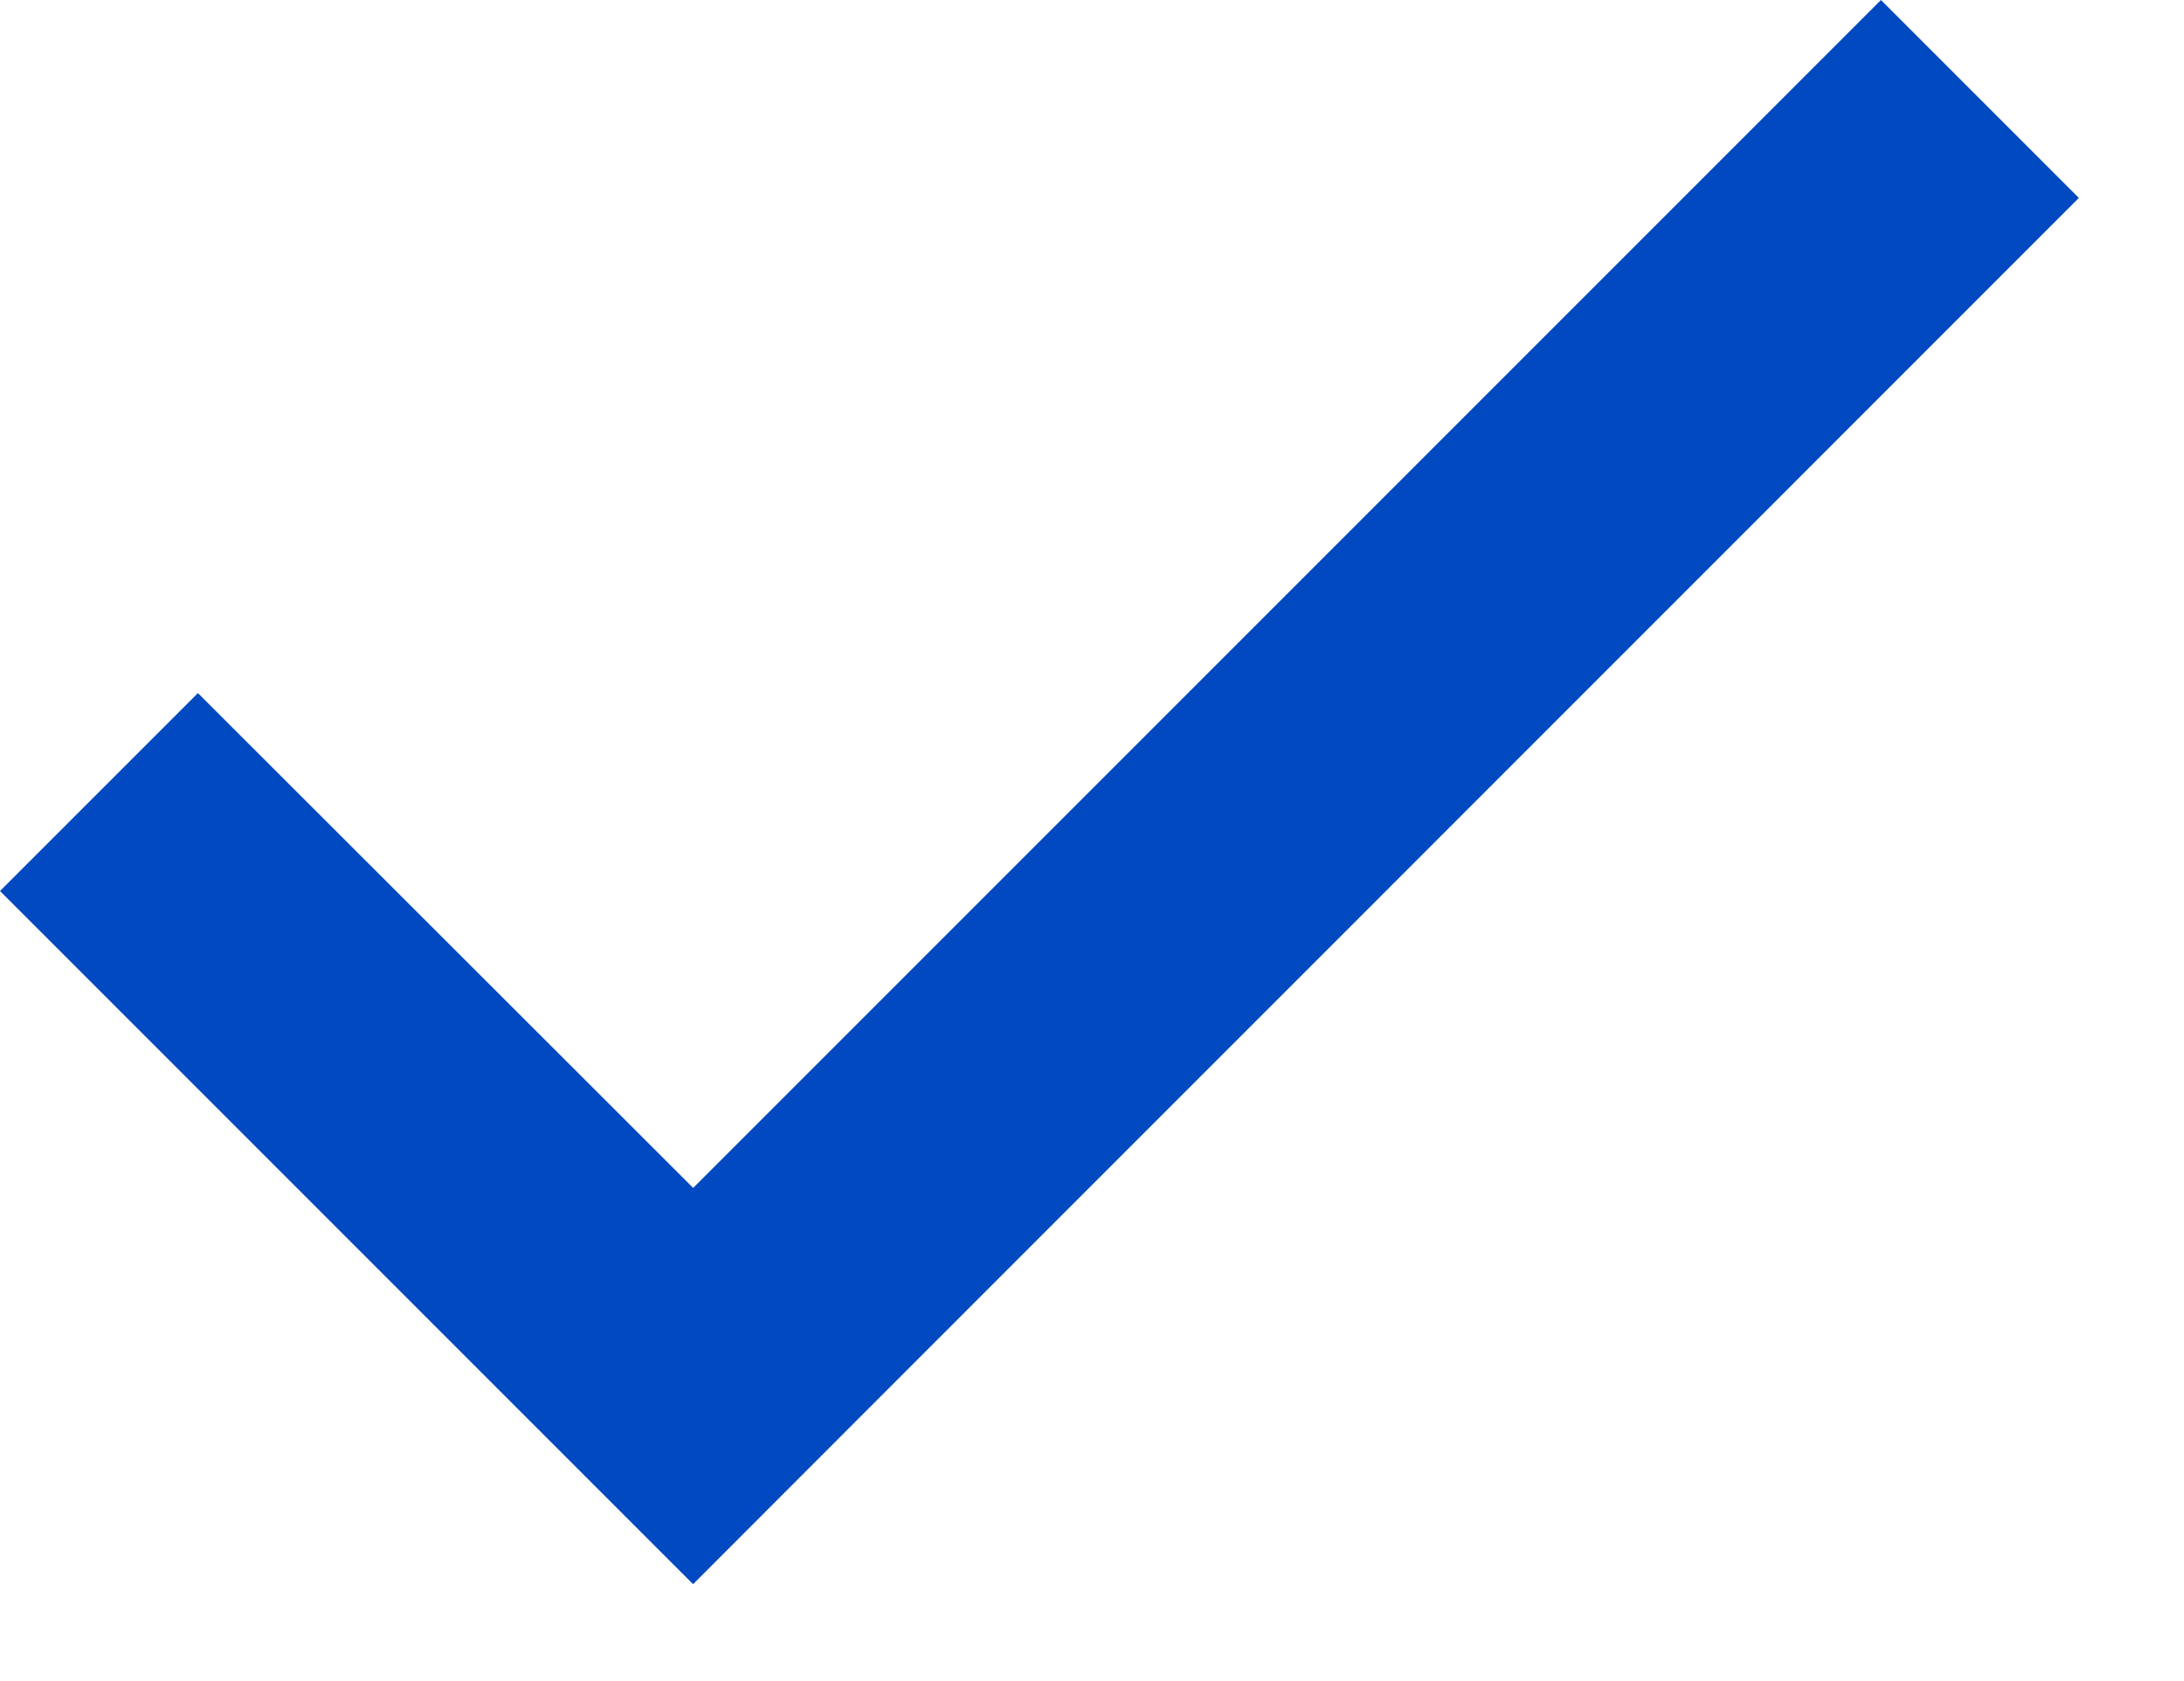
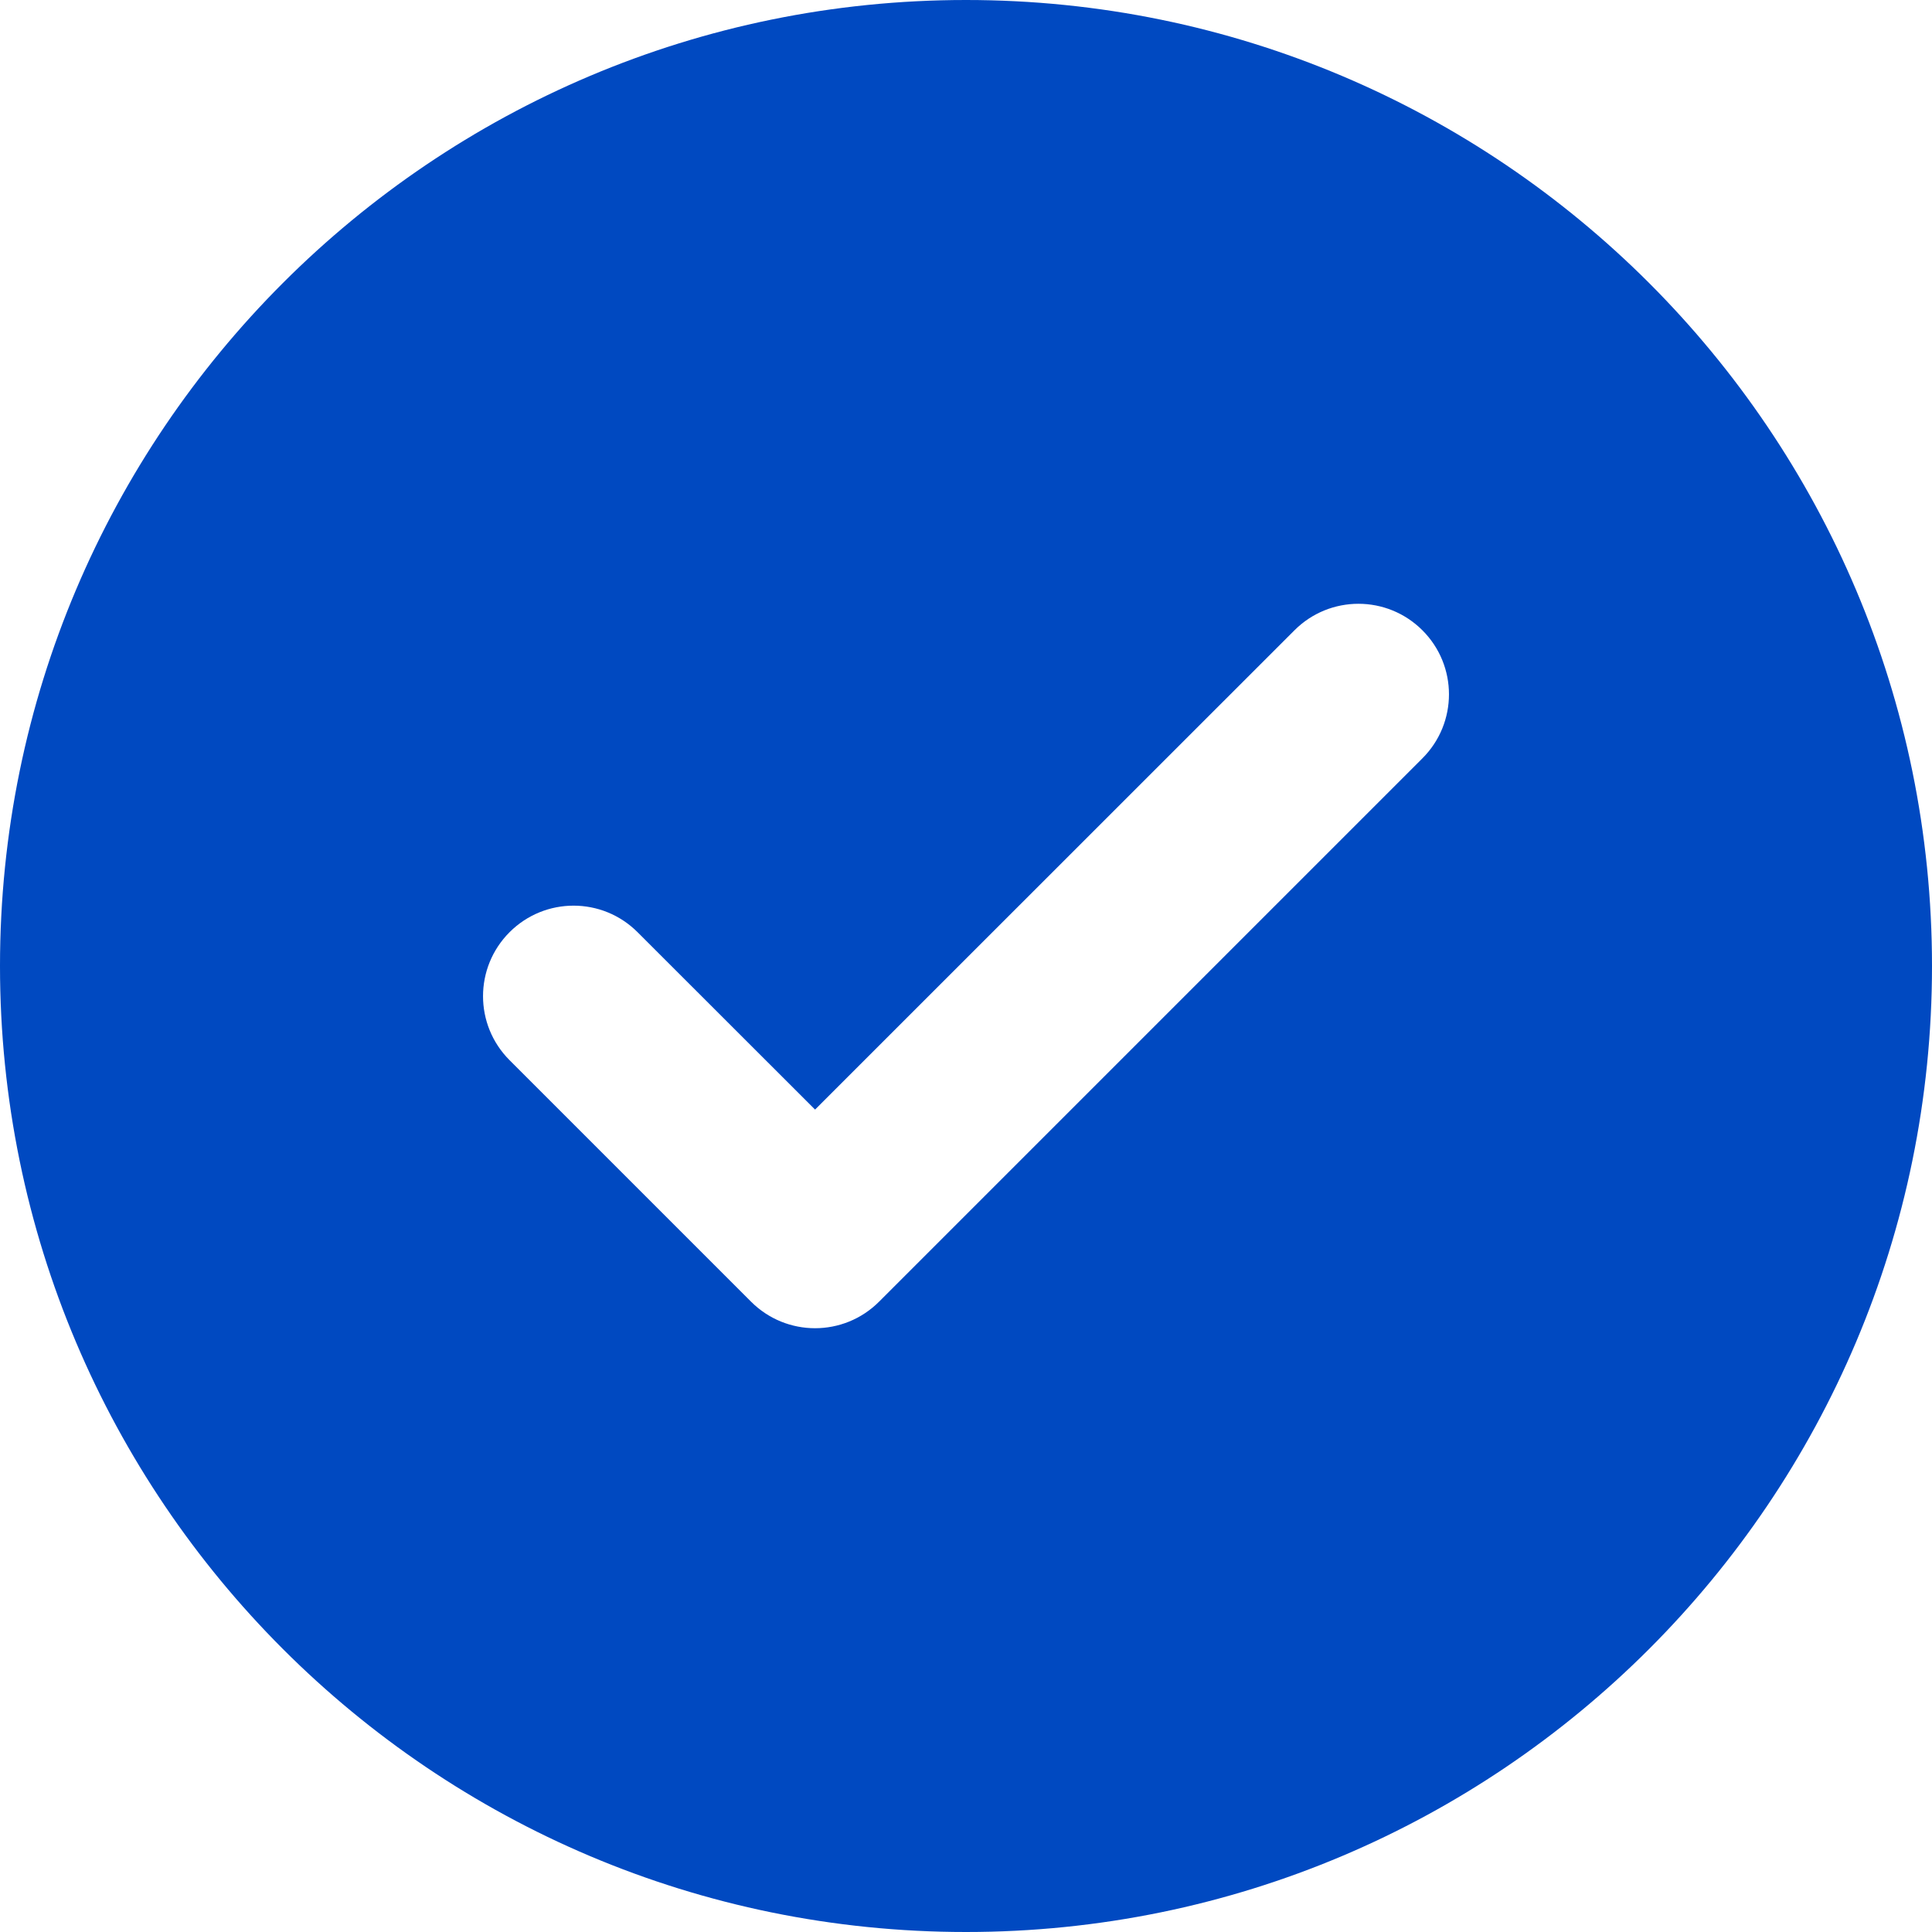
- <svg xmlns="http://www.w3.org/2000/svg" width="13" height="10" viewBox="0 0 13 10" fill="none">
-   <path d="M4.125 9.428L0 5.303L1.178 4.125L4.126 7.07L4.125 7.071L11.196 0L12.374 1.178L5.303 8.25L4.126 9.428L4.125 9.428Z" fill="#0049C1" />
+ <svg xmlns="http://www.w3.org/2000/svg" width="16" height="16" viewBox="0 0 16 16" fill="none">
+   <path fill-rule="evenodd" clip-rule="evenodd" d="M8 16C12.418 16 16 12.418 16 8C16 3.582 12.418 0 8 0C3.582 0 0 3.582 0 8C0 12.418 3.582 16 8 16ZM11.78 6.28C12.073 5.987 12.073 5.513 11.78 5.22C11.487 4.927 11.013 4.927 10.72 5.22L6.75 9.189L5.28 7.72C4.987 7.427 4.513 7.427 4.22 7.72C3.927 8.013 3.927 8.487 4.22 8.78L6.22 10.78C6.513 11.073 6.987 11.073 7.28 10.78L11.78 6.28Z" fill="#0049C1" />
</svg>
